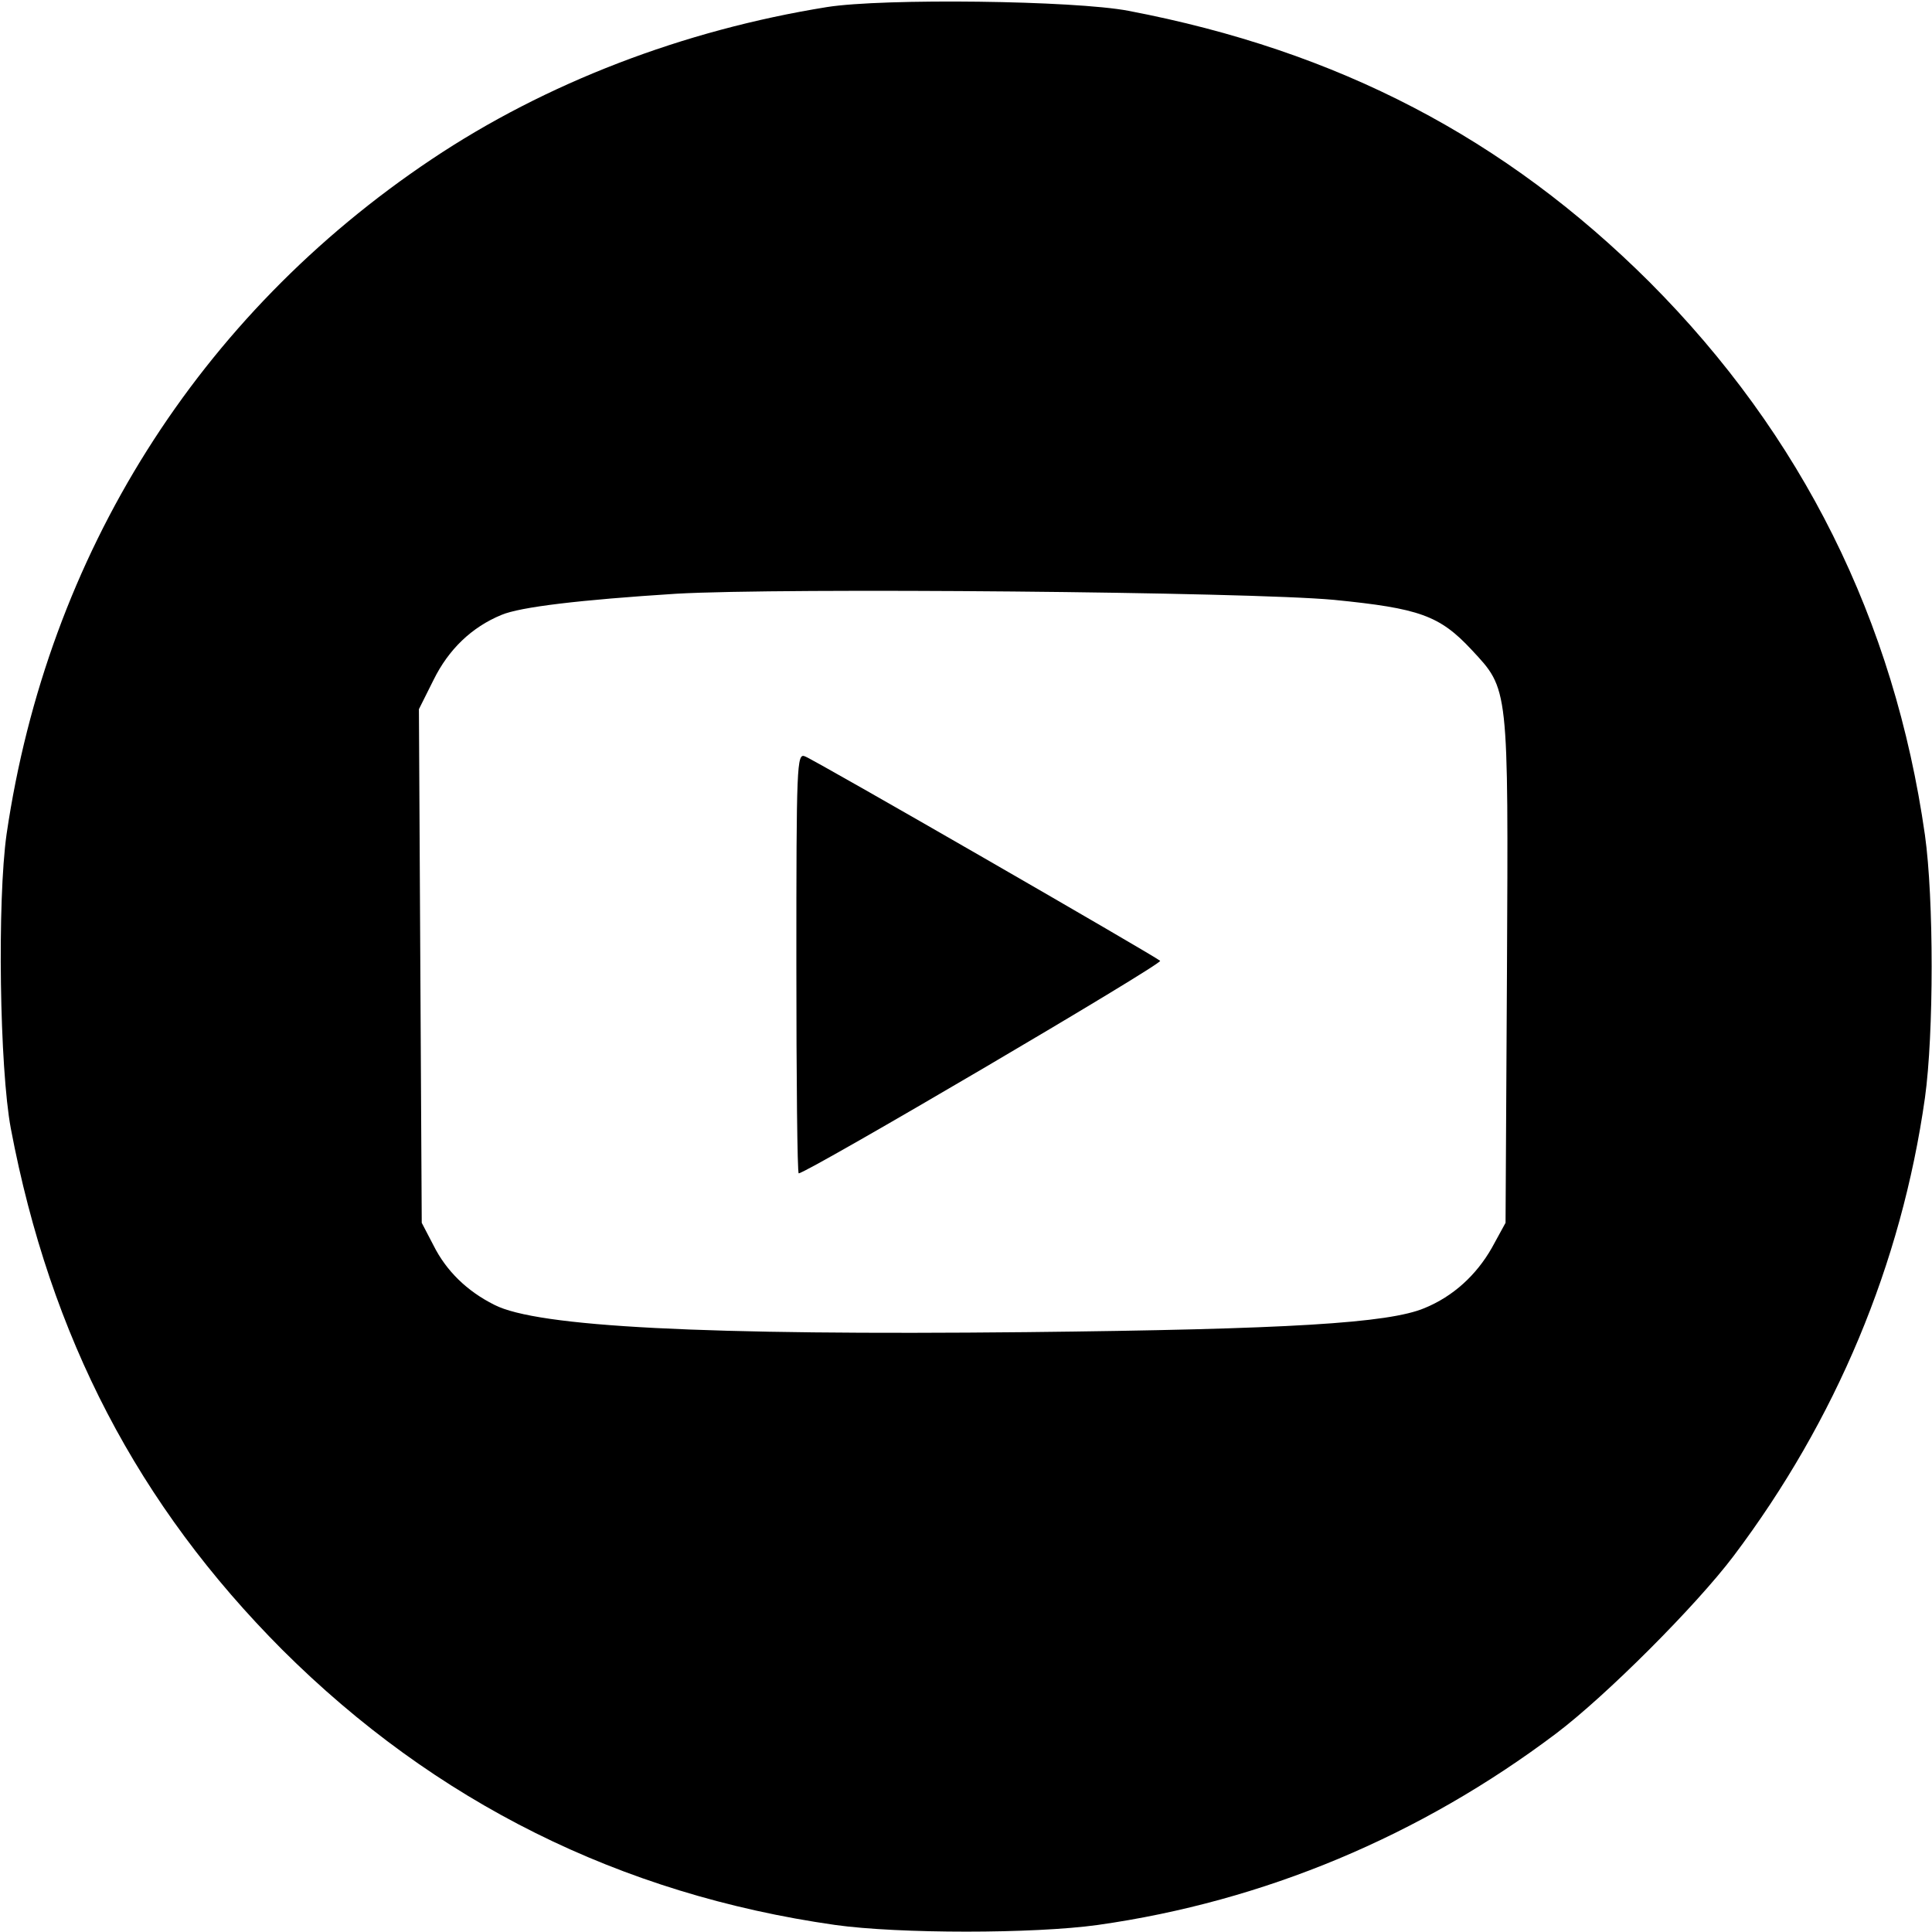
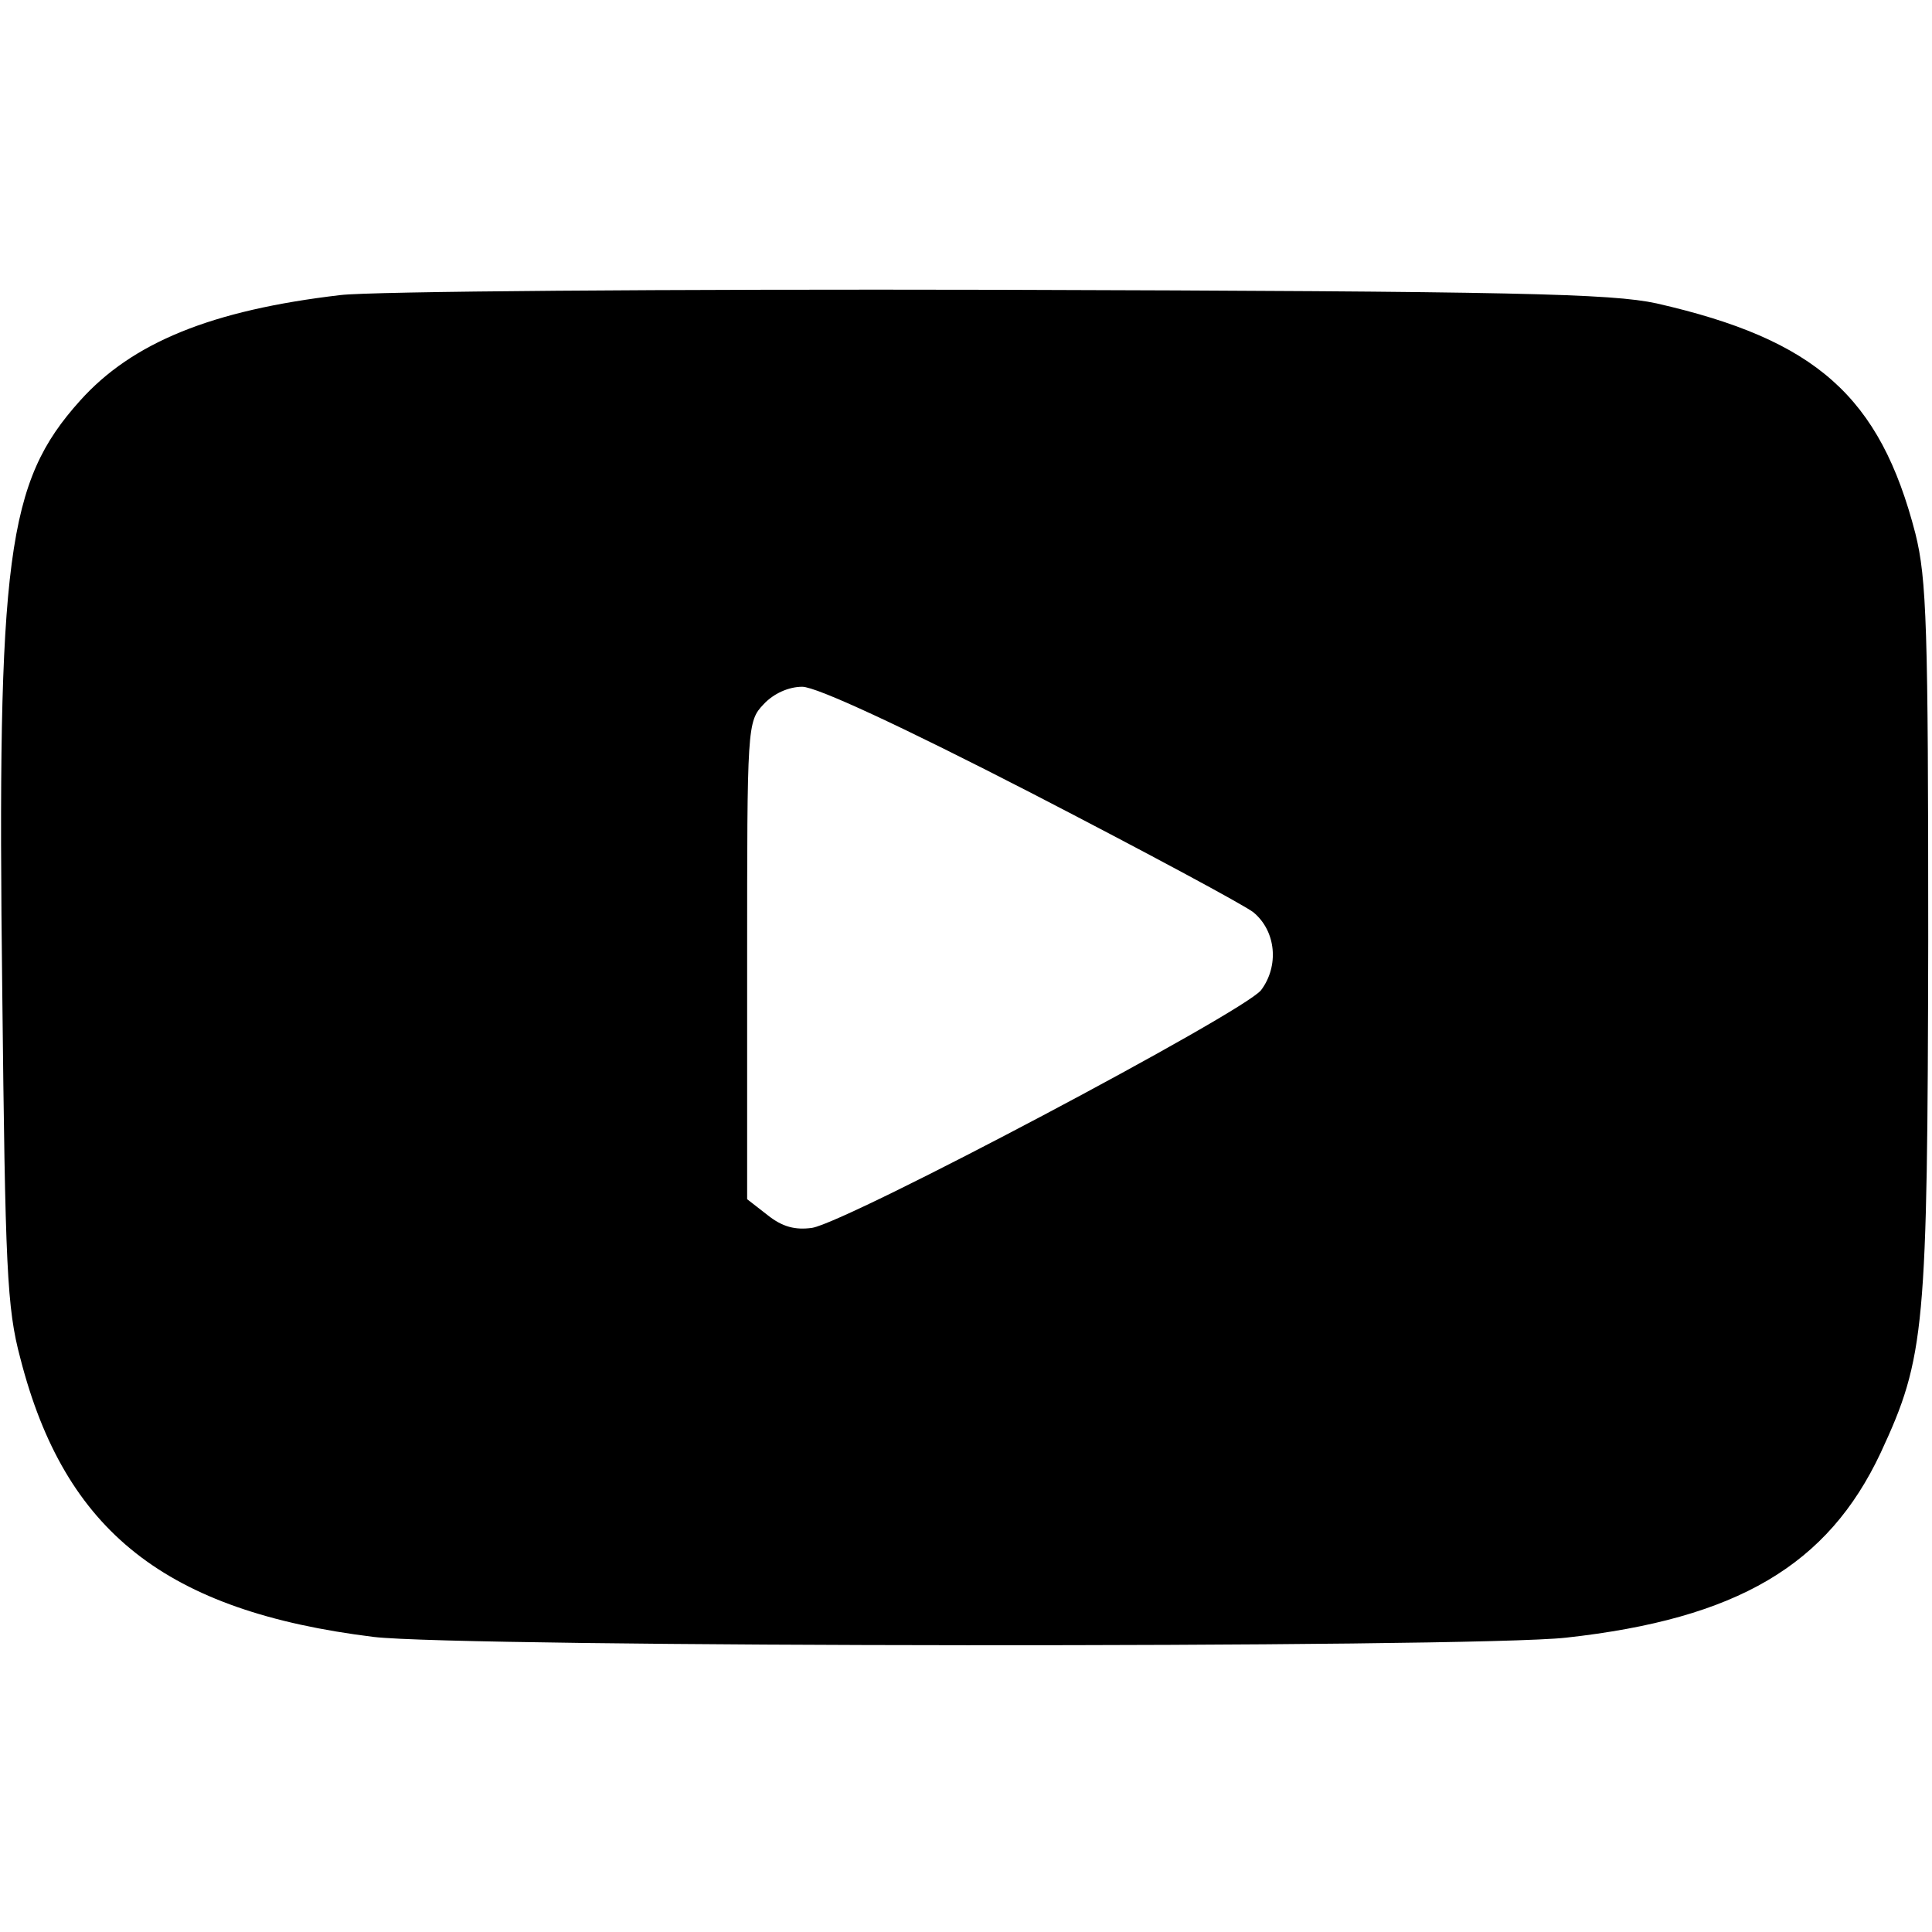
- <svg xmlns="http://www.w3.org/2000/svg" version="1.0" width="410pt" height="410pt" viewBox="0 0 410 410" preserveAspectRatio="xMidYMid meet">
-   <g transform="translate(0,410) scale(0.1,-0.1)" fill="#000000" stroke="none">
-     <path d="M1755 4085 c-305 -49 -597 -161 -839 -323 -495 -331 -815 -839 -902 -1432 -20 -141 -15 -497 9 -625 84 -443 270 -799 576 -1106 324 -323 717 -519 1173 -584 135 -19 422 -19 558 0 353 50 684 189 972 406 106 80 297 271 377 377 217 288 356 619 406 972 19 136 19 423 0 558 -65 456 -261 849 -584 1173 -307 306 -661 491 -1106 576 -115 22 -520 27 -640 8z m1076 -1258 c181 -18 224 -33 292 -106 79 -85 78 -74 75 -682 l-3 -534 -29 -53 c-33 -58 -82 -103 -143 -128 -76 -32 -288 -45 -845 -51 -684 -7 -1038 11 -1129 58 -58 29 -102 72 -129 126 l-25 48 -3 545 -3 545 31 62 c32 65 81 112 144 138 40 17 167 32 371 45 226 13 1213 4 1396 -13z" />
-     <path d="M1690 2056 c0 -245 2 -446 5 -446 17 0 774 445 767 451 -11 10 -734 427 -754 434 -17 7 -18 -18 -18 -439z" />
+ <svg xmlns="http://www.w3.org/2000/svg" version="1.0" width="256pt" height="256pt" viewBox="0 0 256 256" preserveAspectRatio="xMidYMid meet">
+   <g transform="translate(0,256) scale(0.1,-0.1)" fill="#000000" stroke="none">
+     <path d="M451 2169 c-171 -20 -276 -63 -345 -140 -97 -108 -110 -206 -103 -783 4 -366 6 -419 24 -486 59 -230 193 -335 468 -369 116 -14 1454 -15 1580 -1 227 25 347 96 417 245 59 127 62 163 63 680 0 414 -2 478 -17 538 -47 182 -132 257 -343 305 -60 13 -185 16 -870 18 -440 1 -834 -2 -874 -7z m916 -660 c151 -78 283 -149 294 -158 30 -25 34 -71 10 -103 -24 -30 -547 -307 -595 -315 -22 -3 -39 1 -59 17 l-27 21 0 317 c0 310 0 316 22 339 13 14 33 23 51 23 19 0 133 -53 304 -141z" />
  </g>
</svg>
